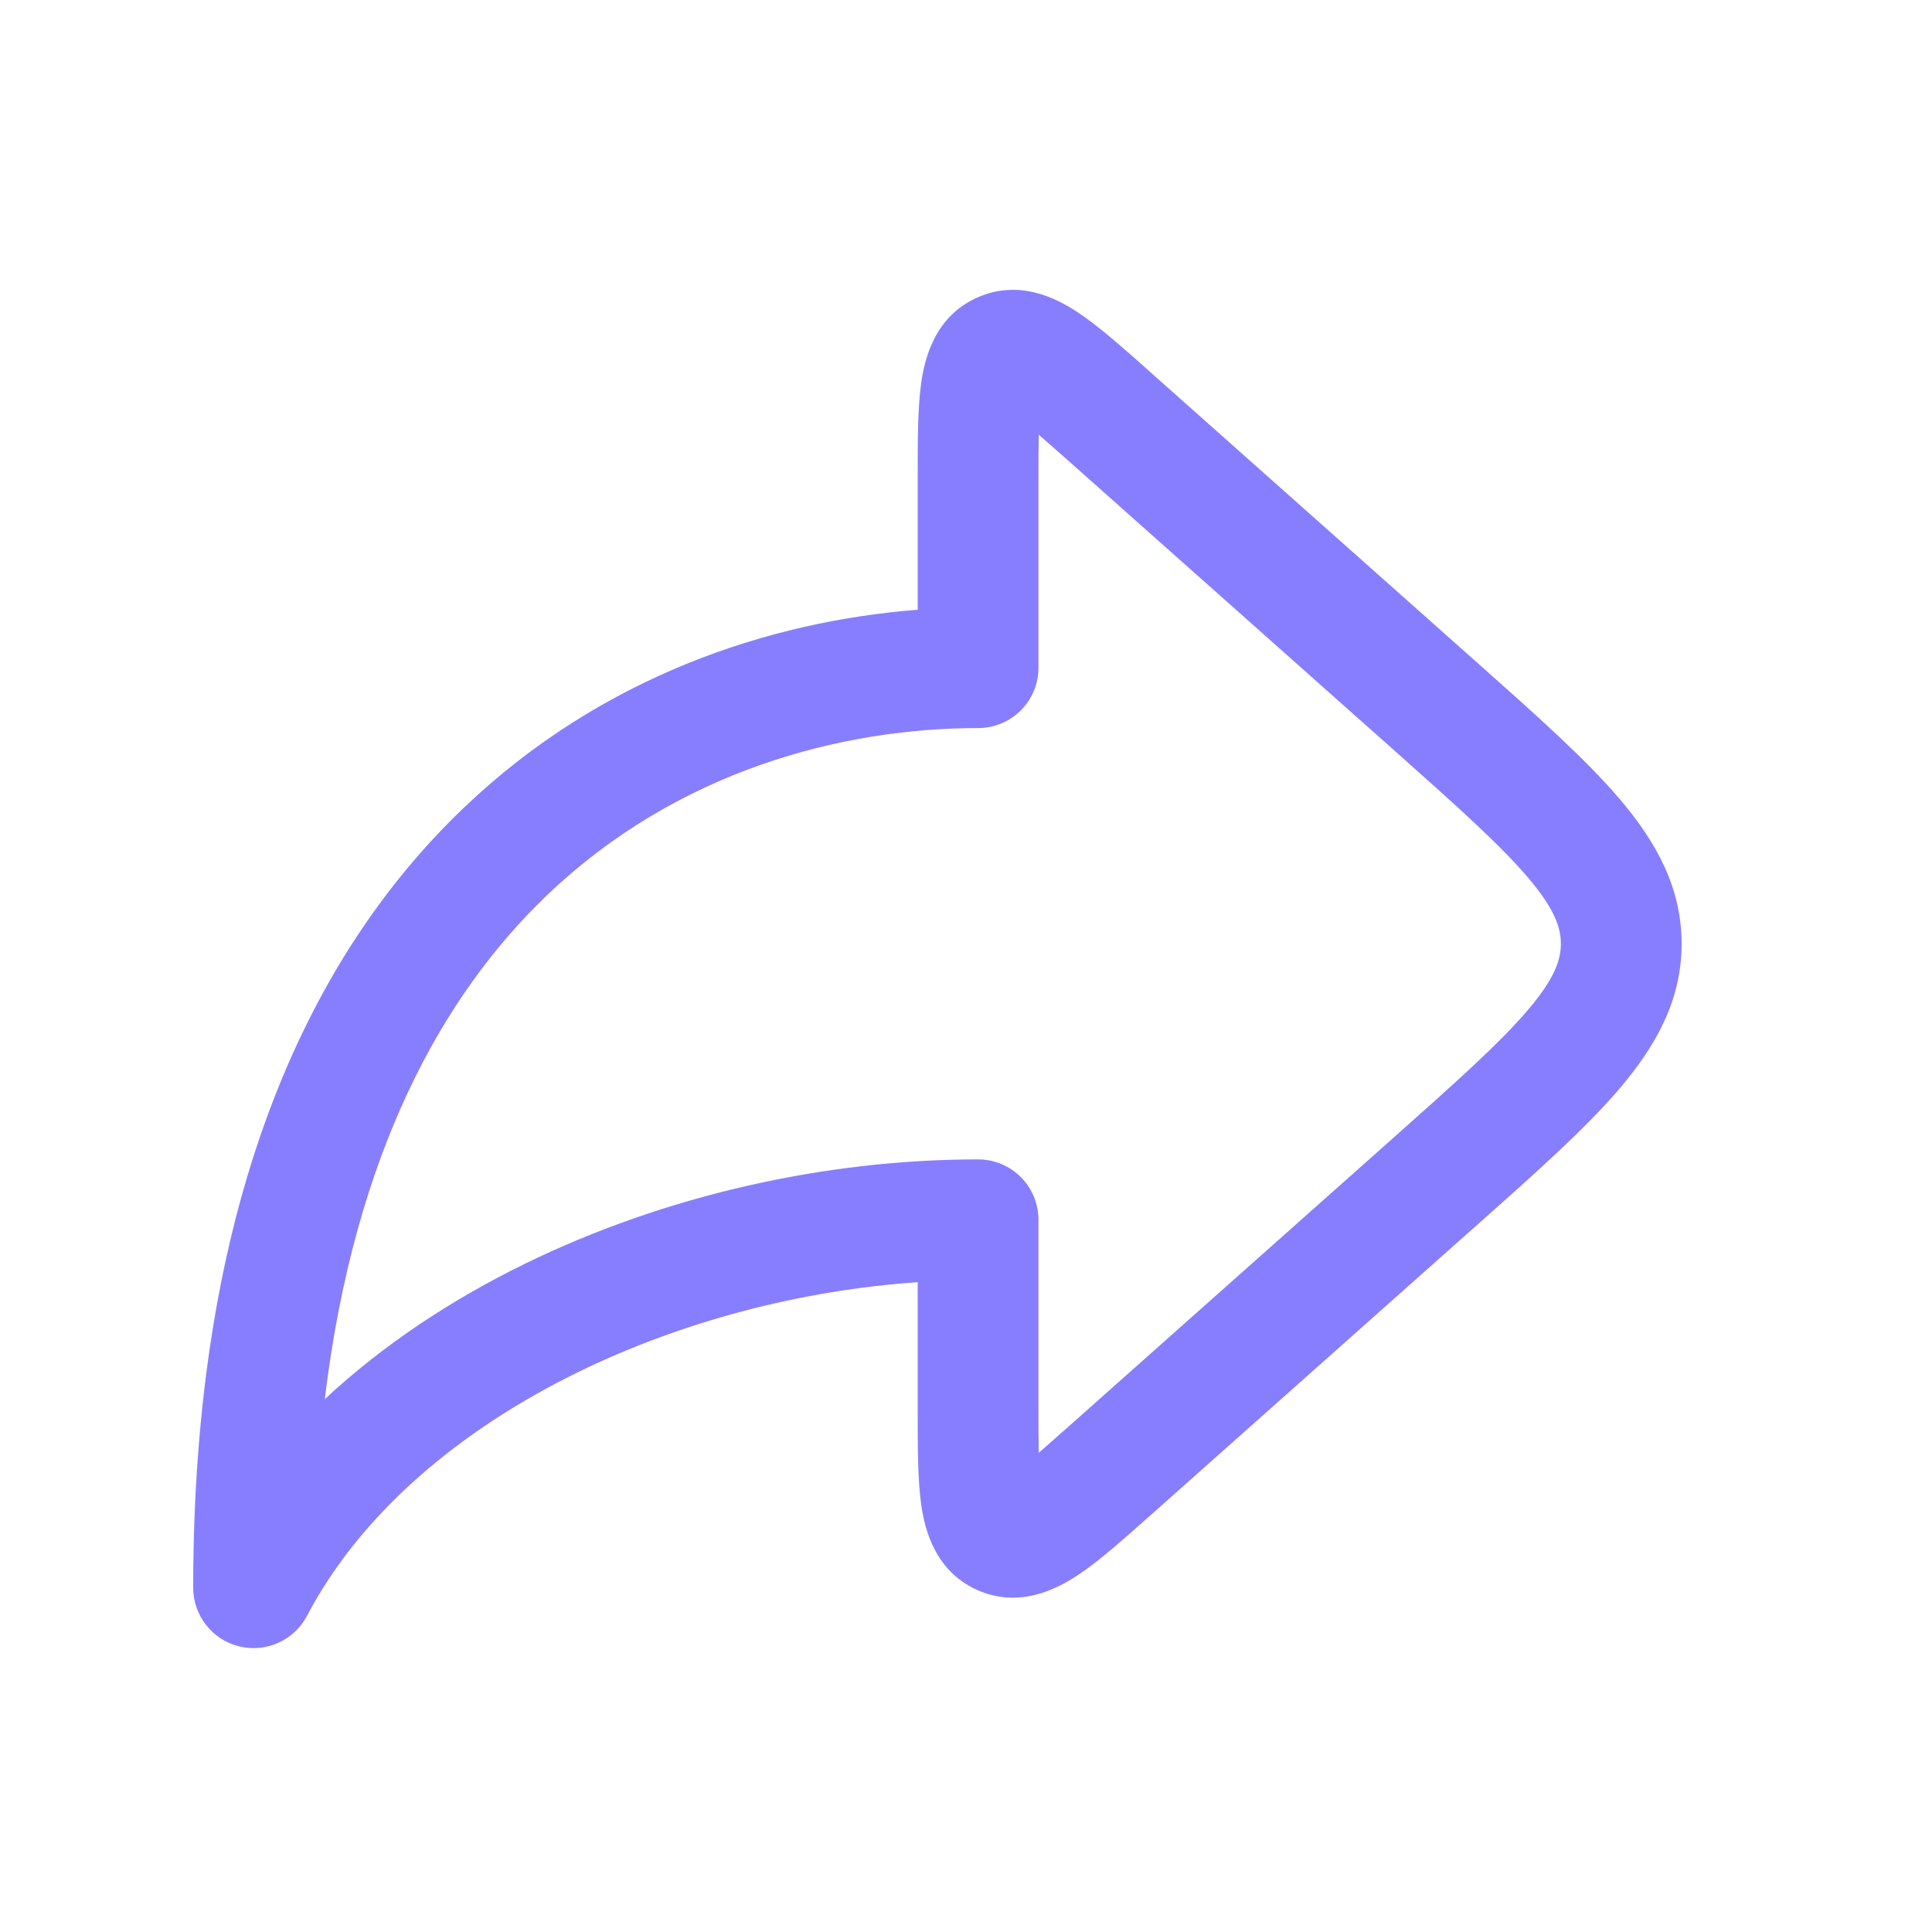
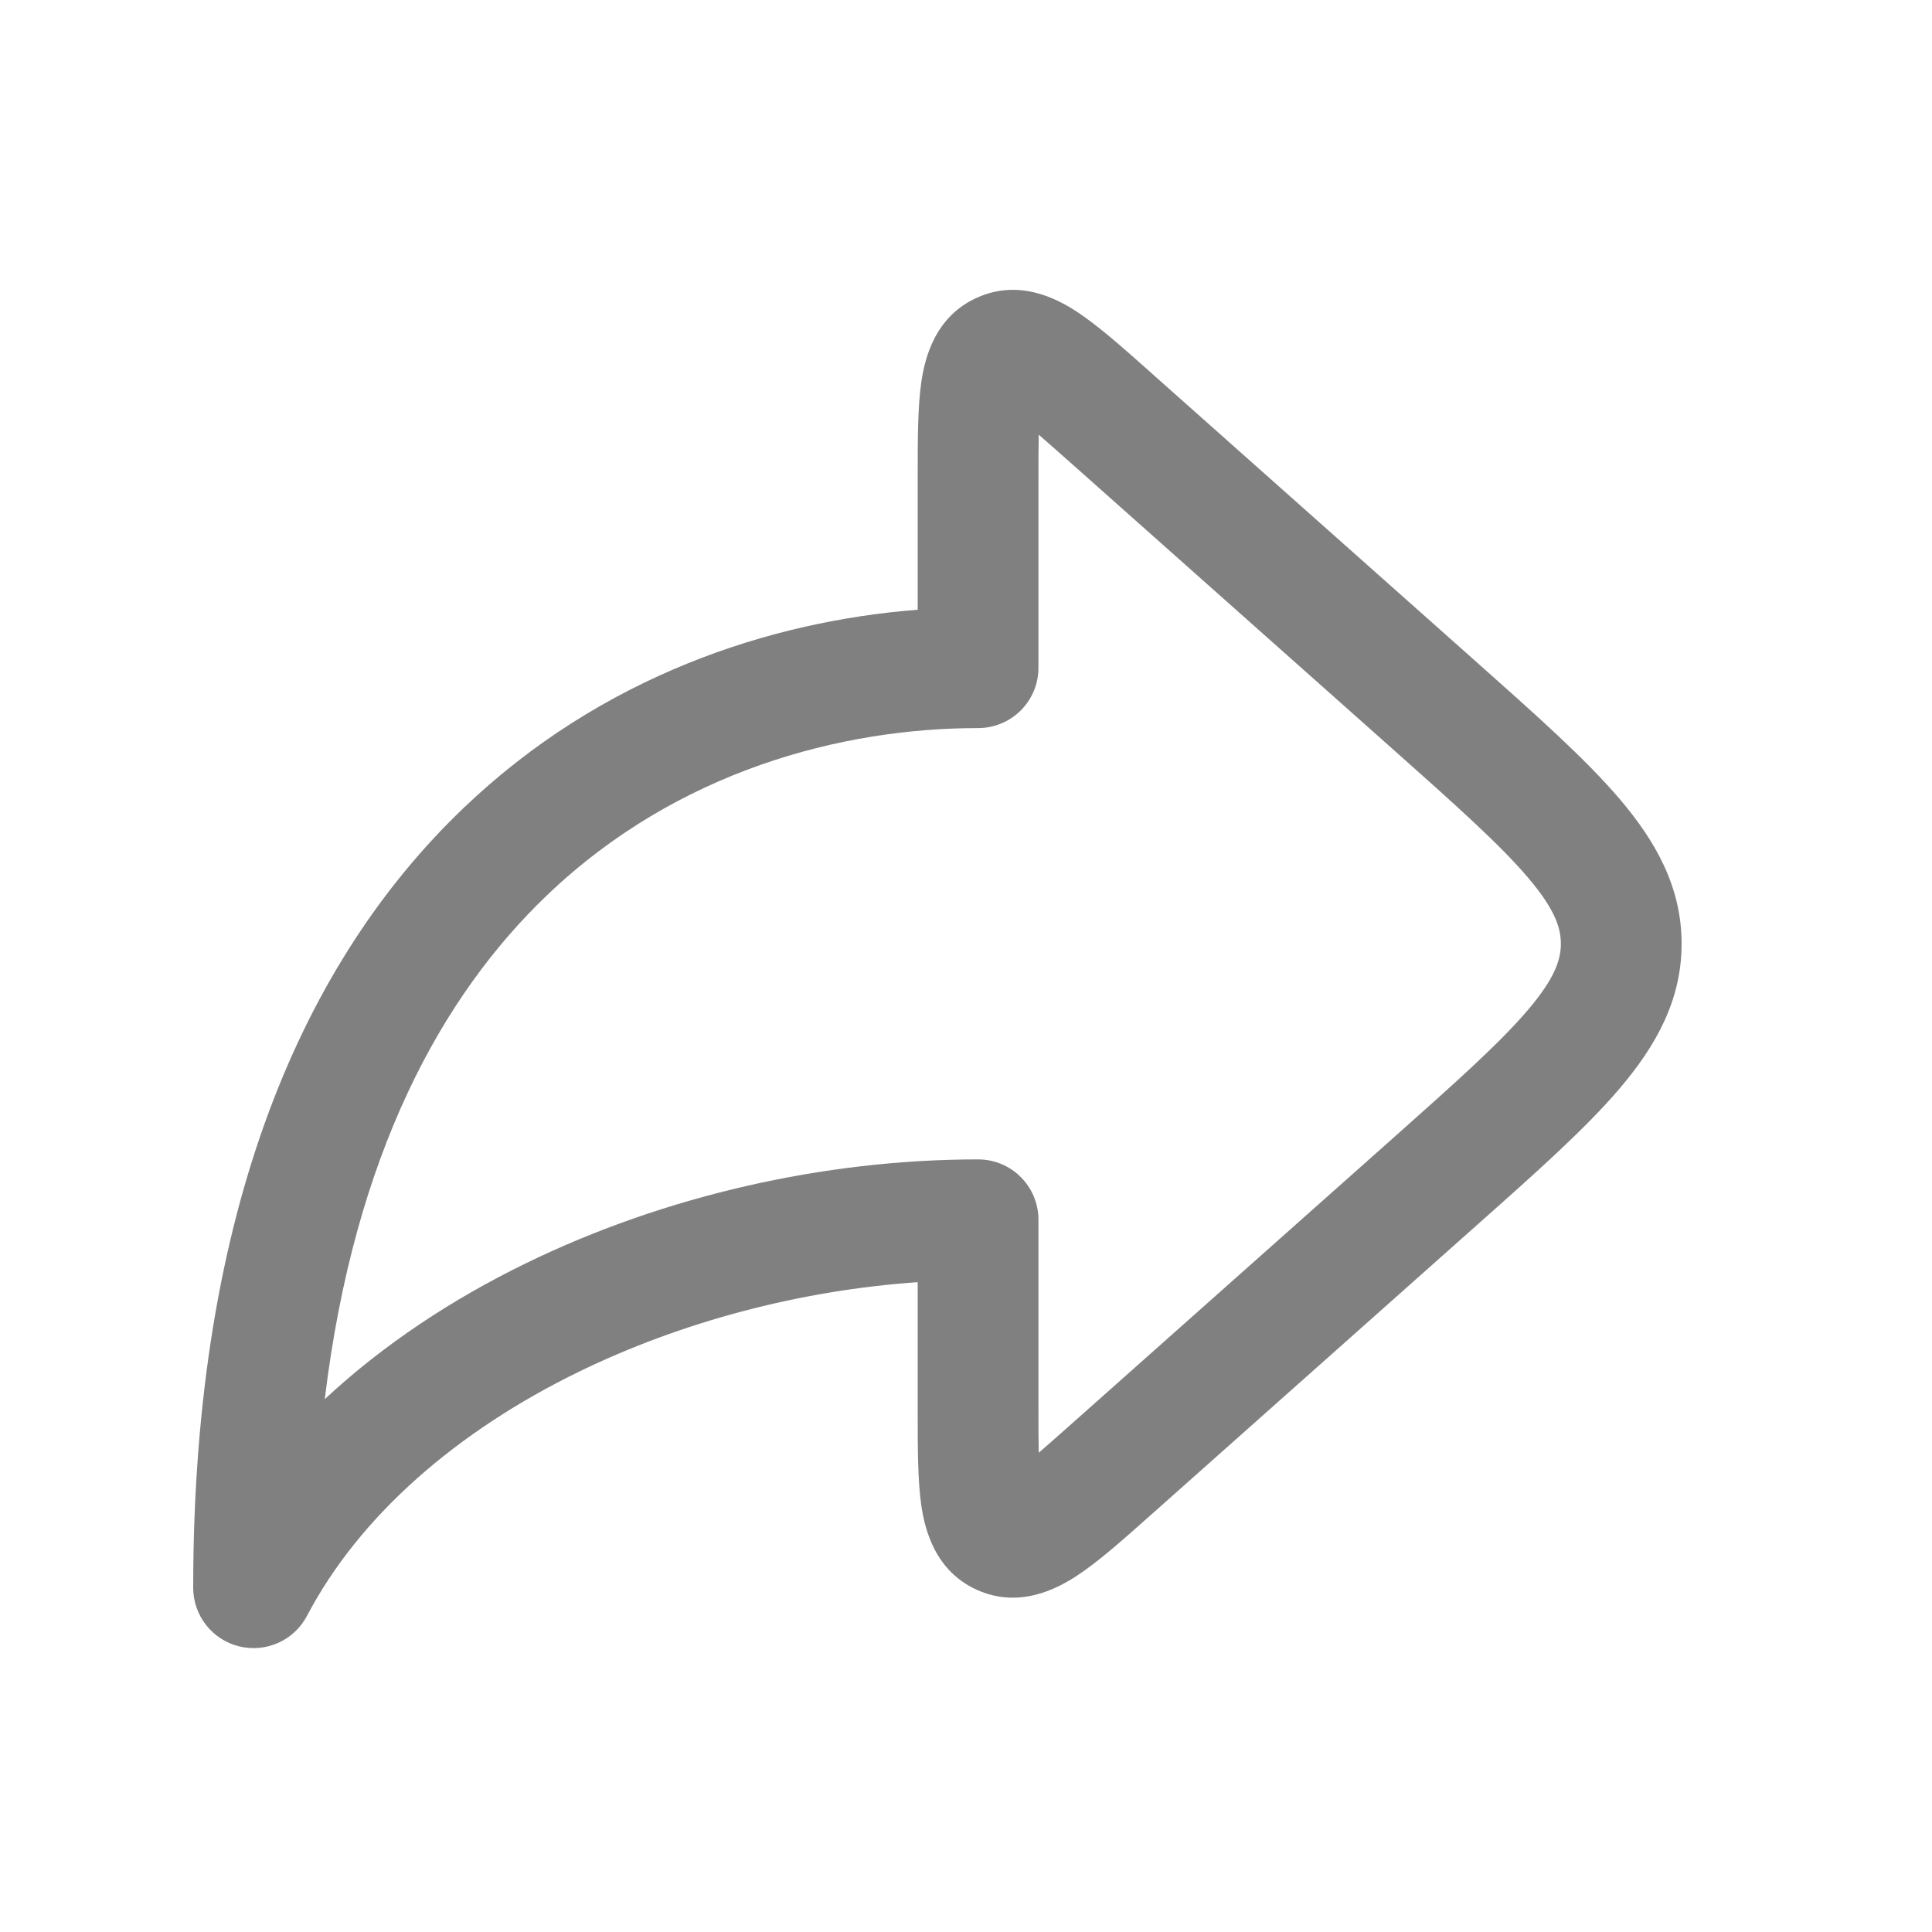
<svg xmlns="http://www.w3.org/2000/svg" width="20" height="20" viewBox="0 0 20 20" fill="none">
-   <path fill-rule="evenodd" clip-rule="evenodd" d="M11.895 3.84C11.906 3.85 11.916 3.859 11.927 3.869L15.272 6.842C15.896 7.397 16.414 7.856 16.769 8.274C17.142 8.713 17.408 9.185 17.408 9.77C17.408 10.354 17.142 10.826 16.769 11.265C16.414 11.683 15.896 12.143 15.272 12.697L11.927 15.671C11.916 15.68 11.906 15.69 11.895 15.699C11.625 15.94 11.372 16.164 11.154 16.308C10.94 16.449 10.551 16.654 10.115 16.459C9.679 16.263 9.574 15.835 9.537 15.582C9.5 15.323 9.5 14.985 9.5 14.624C9.5 14.609 9.5 14.595 9.5 14.581V13.273C8.29 13.357 7.065 13.678 5.993 14.2C4.732 14.815 3.725 15.686 3.178 16.727C3.045 16.981 2.755 17.112 2.475 17.043C2.196 16.974 2 16.724 2 16.436C2 12.502 3.151 9.94 4.797 8.366C6.232 6.993 7.98 6.43 9.5 6.312V4.959C9.5 4.944 9.5 4.93 9.5 4.916C9.5 4.554 9.5 4.216 9.537 3.958C9.574 3.704 9.679 3.276 10.115 3.081C10.551 2.885 10.94 3.09 11.154 3.231C11.372 3.375 11.625 3.6 11.895 3.84ZM10.753 4.5C10.847 4.581 10.959 4.681 11.097 4.803L14.407 7.745C15.075 8.339 15.525 8.741 15.817 9.084C16.097 9.413 16.158 9.606 16.158 9.77C16.158 9.933 16.097 10.126 15.817 10.455C15.525 10.798 15.075 11.2 14.407 11.794L11.097 14.736C10.959 14.858 10.847 14.958 10.753 15.039C10.75 14.915 10.75 14.764 10.75 14.581V12.627C10.75 12.281 10.47 12.002 10.125 12.002C8.531 12.002 6.875 12.38 5.445 13.077C4.679 13.45 3.966 13.921 3.362 14.484C3.669 11.944 4.577 10.306 5.661 9.269C7.011 7.977 8.717 7.537 10.125 7.537C10.47 7.537 10.75 7.258 10.75 6.912V4.959C10.75 4.775 10.75 4.624 10.753 4.5Z" fill="#877EFF" />
+   <path fill-rule="evenodd" clip-rule="evenodd" d="M11.895 3.84C11.906 3.85 11.916 3.859 11.927 3.869L15.272 6.842C15.896 7.397 16.414 7.856 16.769 8.274C17.142 8.713 17.408 9.185 17.408 9.77C17.408 10.354 17.142 10.826 16.769 11.265C16.414 11.683 15.896 12.143 15.272 12.697L11.927 15.671C11.916 15.68 11.906 15.69 11.895 15.699C11.625 15.94 11.372 16.164 11.154 16.308C10.94 16.449 10.551 16.654 10.115 16.459C9.679 16.263 9.574 15.835 9.537 15.582C9.5 15.323 9.5 14.985 9.5 14.624C9.5 14.609 9.5 14.595 9.5 14.581V13.273C8.29 13.357 7.065 13.678 5.993 14.2C4.732 14.815 3.725 15.686 3.178 16.727C3.045 16.981 2.755 17.112 2.475 17.043C2.196 16.974 2 16.724 2 16.436C2 12.502 3.151 9.94 4.797 8.366C6.232 6.993 7.98 6.43 9.5 6.312V4.959C9.5 4.944 9.5 4.93 9.5 4.916C9.5 4.554 9.5 4.216 9.537 3.958C9.574 3.704 9.679 3.276 10.115 3.081C10.551 2.885 10.94 3.09 11.154 3.231C11.372 3.375 11.625 3.6 11.895 3.84ZM10.753 4.5C10.847 4.581 10.959 4.681 11.097 4.803L14.407 7.745C15.075 8.339 15.525 8.741 15.817 9.084C16.097 9.413 16.158 9.606 16.158 9.77C16.158 9.933 16.097 10.126 15.817 10.455C15.525 10.798 15.075 11.2 14.407 11.794L11.097 14.736C10.959 14.858 10.847 14.958 10.753 15.039C10.75 14.915 10.75 14.764 10.75 14.581V12.627C10.75 12.281 10.47 12.002 10.125 12.002C8.531 12.002 6.875 12.38 5.445 13.077C4.679 13.45 3.966 13.921 3.362 14.484C3.669 11.944 4.577 10.306 5.661 9.269C7.011 7.977 8.717 7.537 10.125 7.537C10.47 7.537 10.75 7.258 10.75 6.912V4.959C10.75 4.775 10.75 4.624 10.753 4.5Z" fill="#808080" />
</svg>
